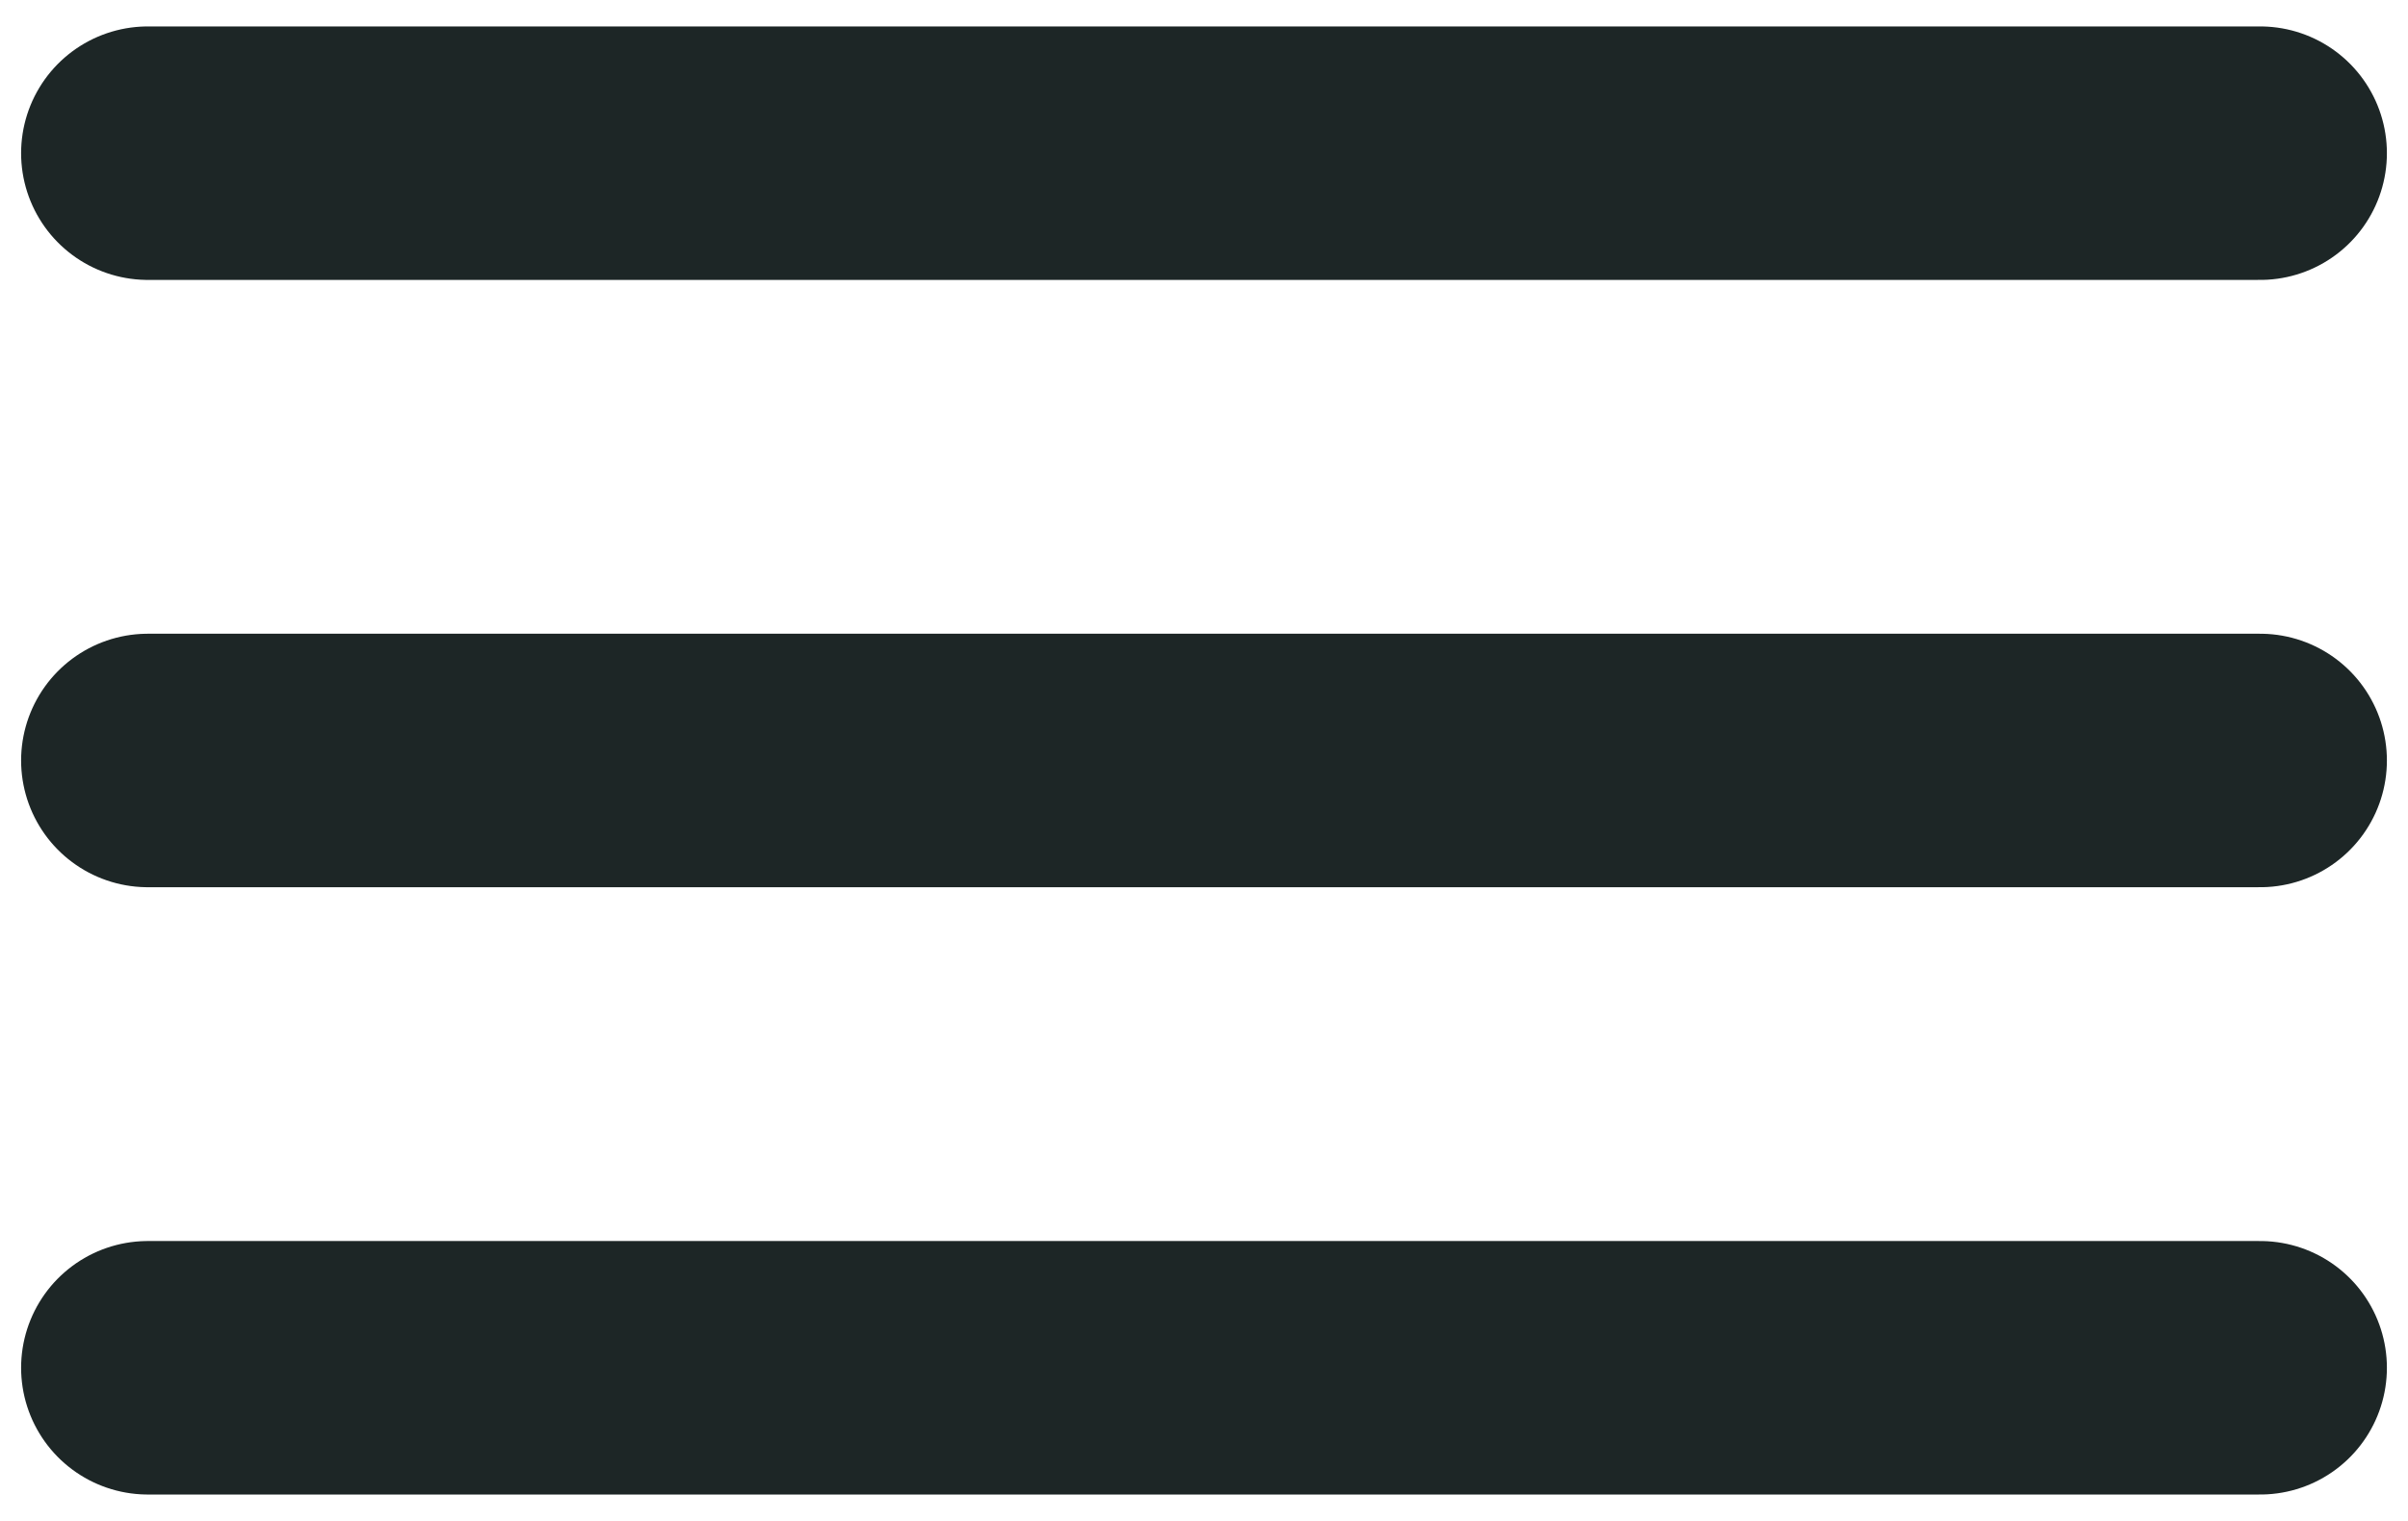
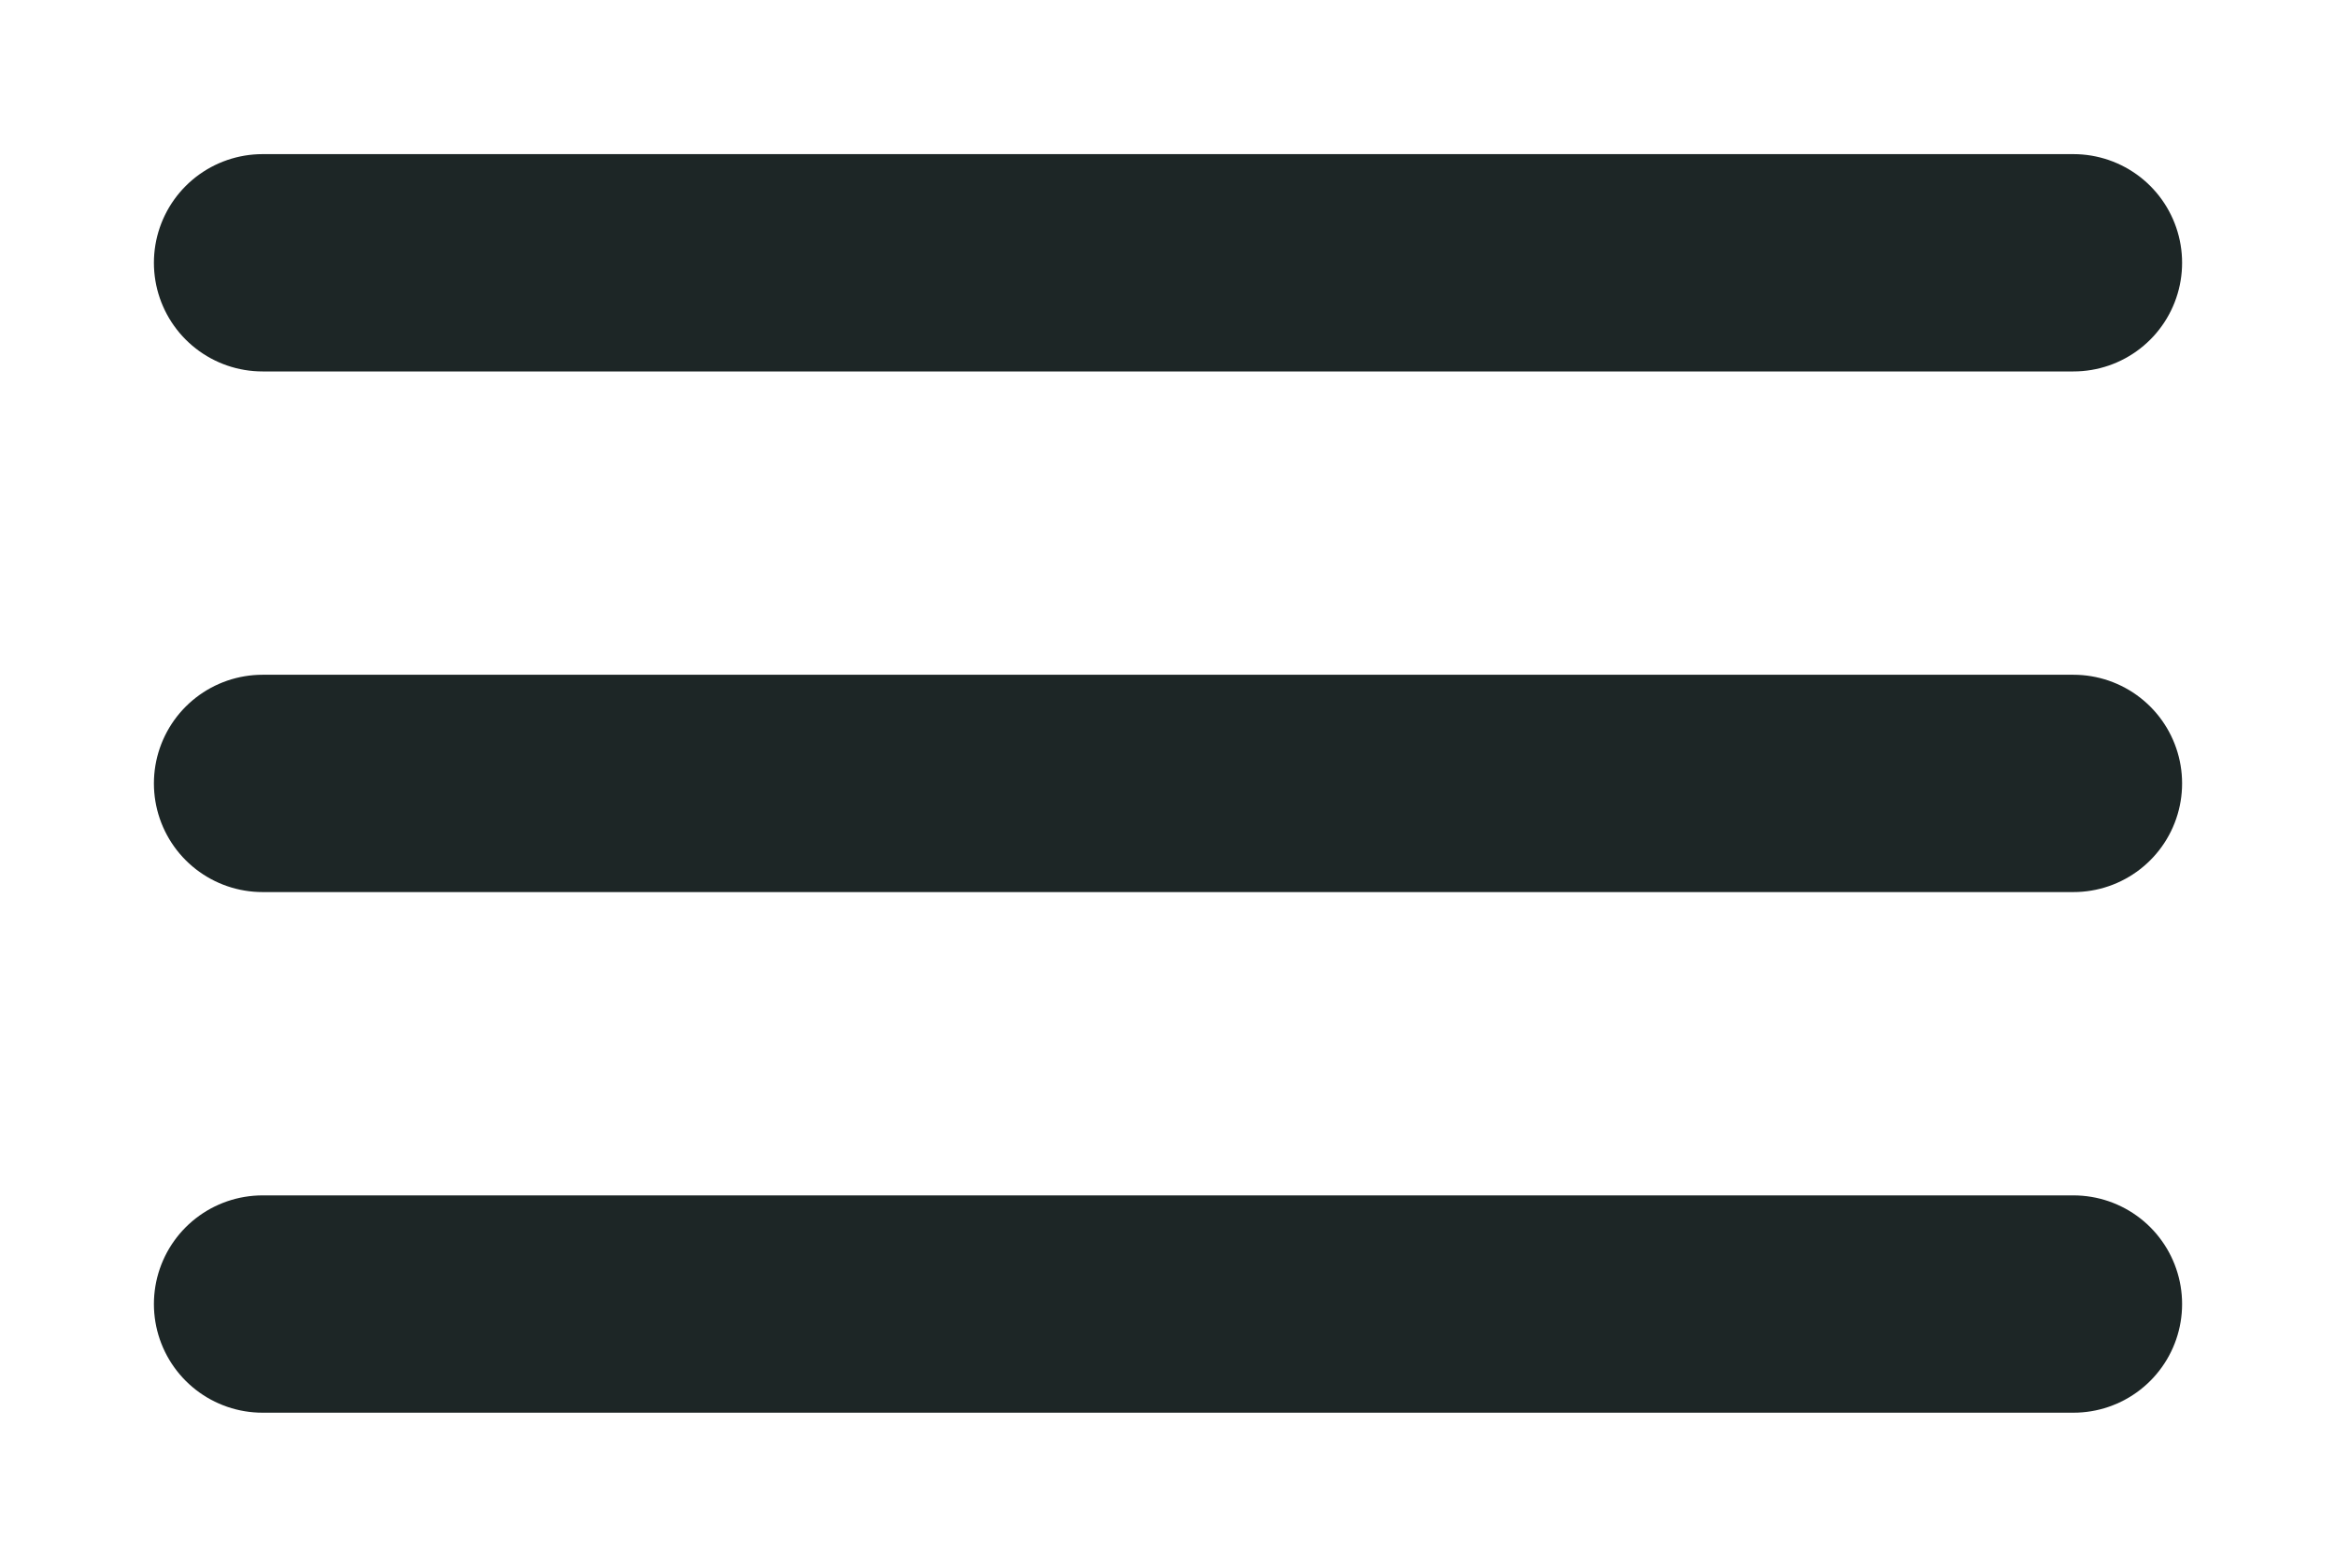
- <svg xmlns="http://www.w3.org/2000/svg" width="38" height="24" viewBox="0 0 38 24" fill="none">
+ <svg xmlns="http://www.w3.org/2000/svg" fill="none" viewBox="-2.5 -2.42 43 28.85">
  <path d="M2.333 21.583H35.667M2.333 12H35.667M2.333 2.417H35.667" stroke="#1D2626" stroke-width="4" stroke-linecap="round" stroke-linejoin="round" />
</svg>
